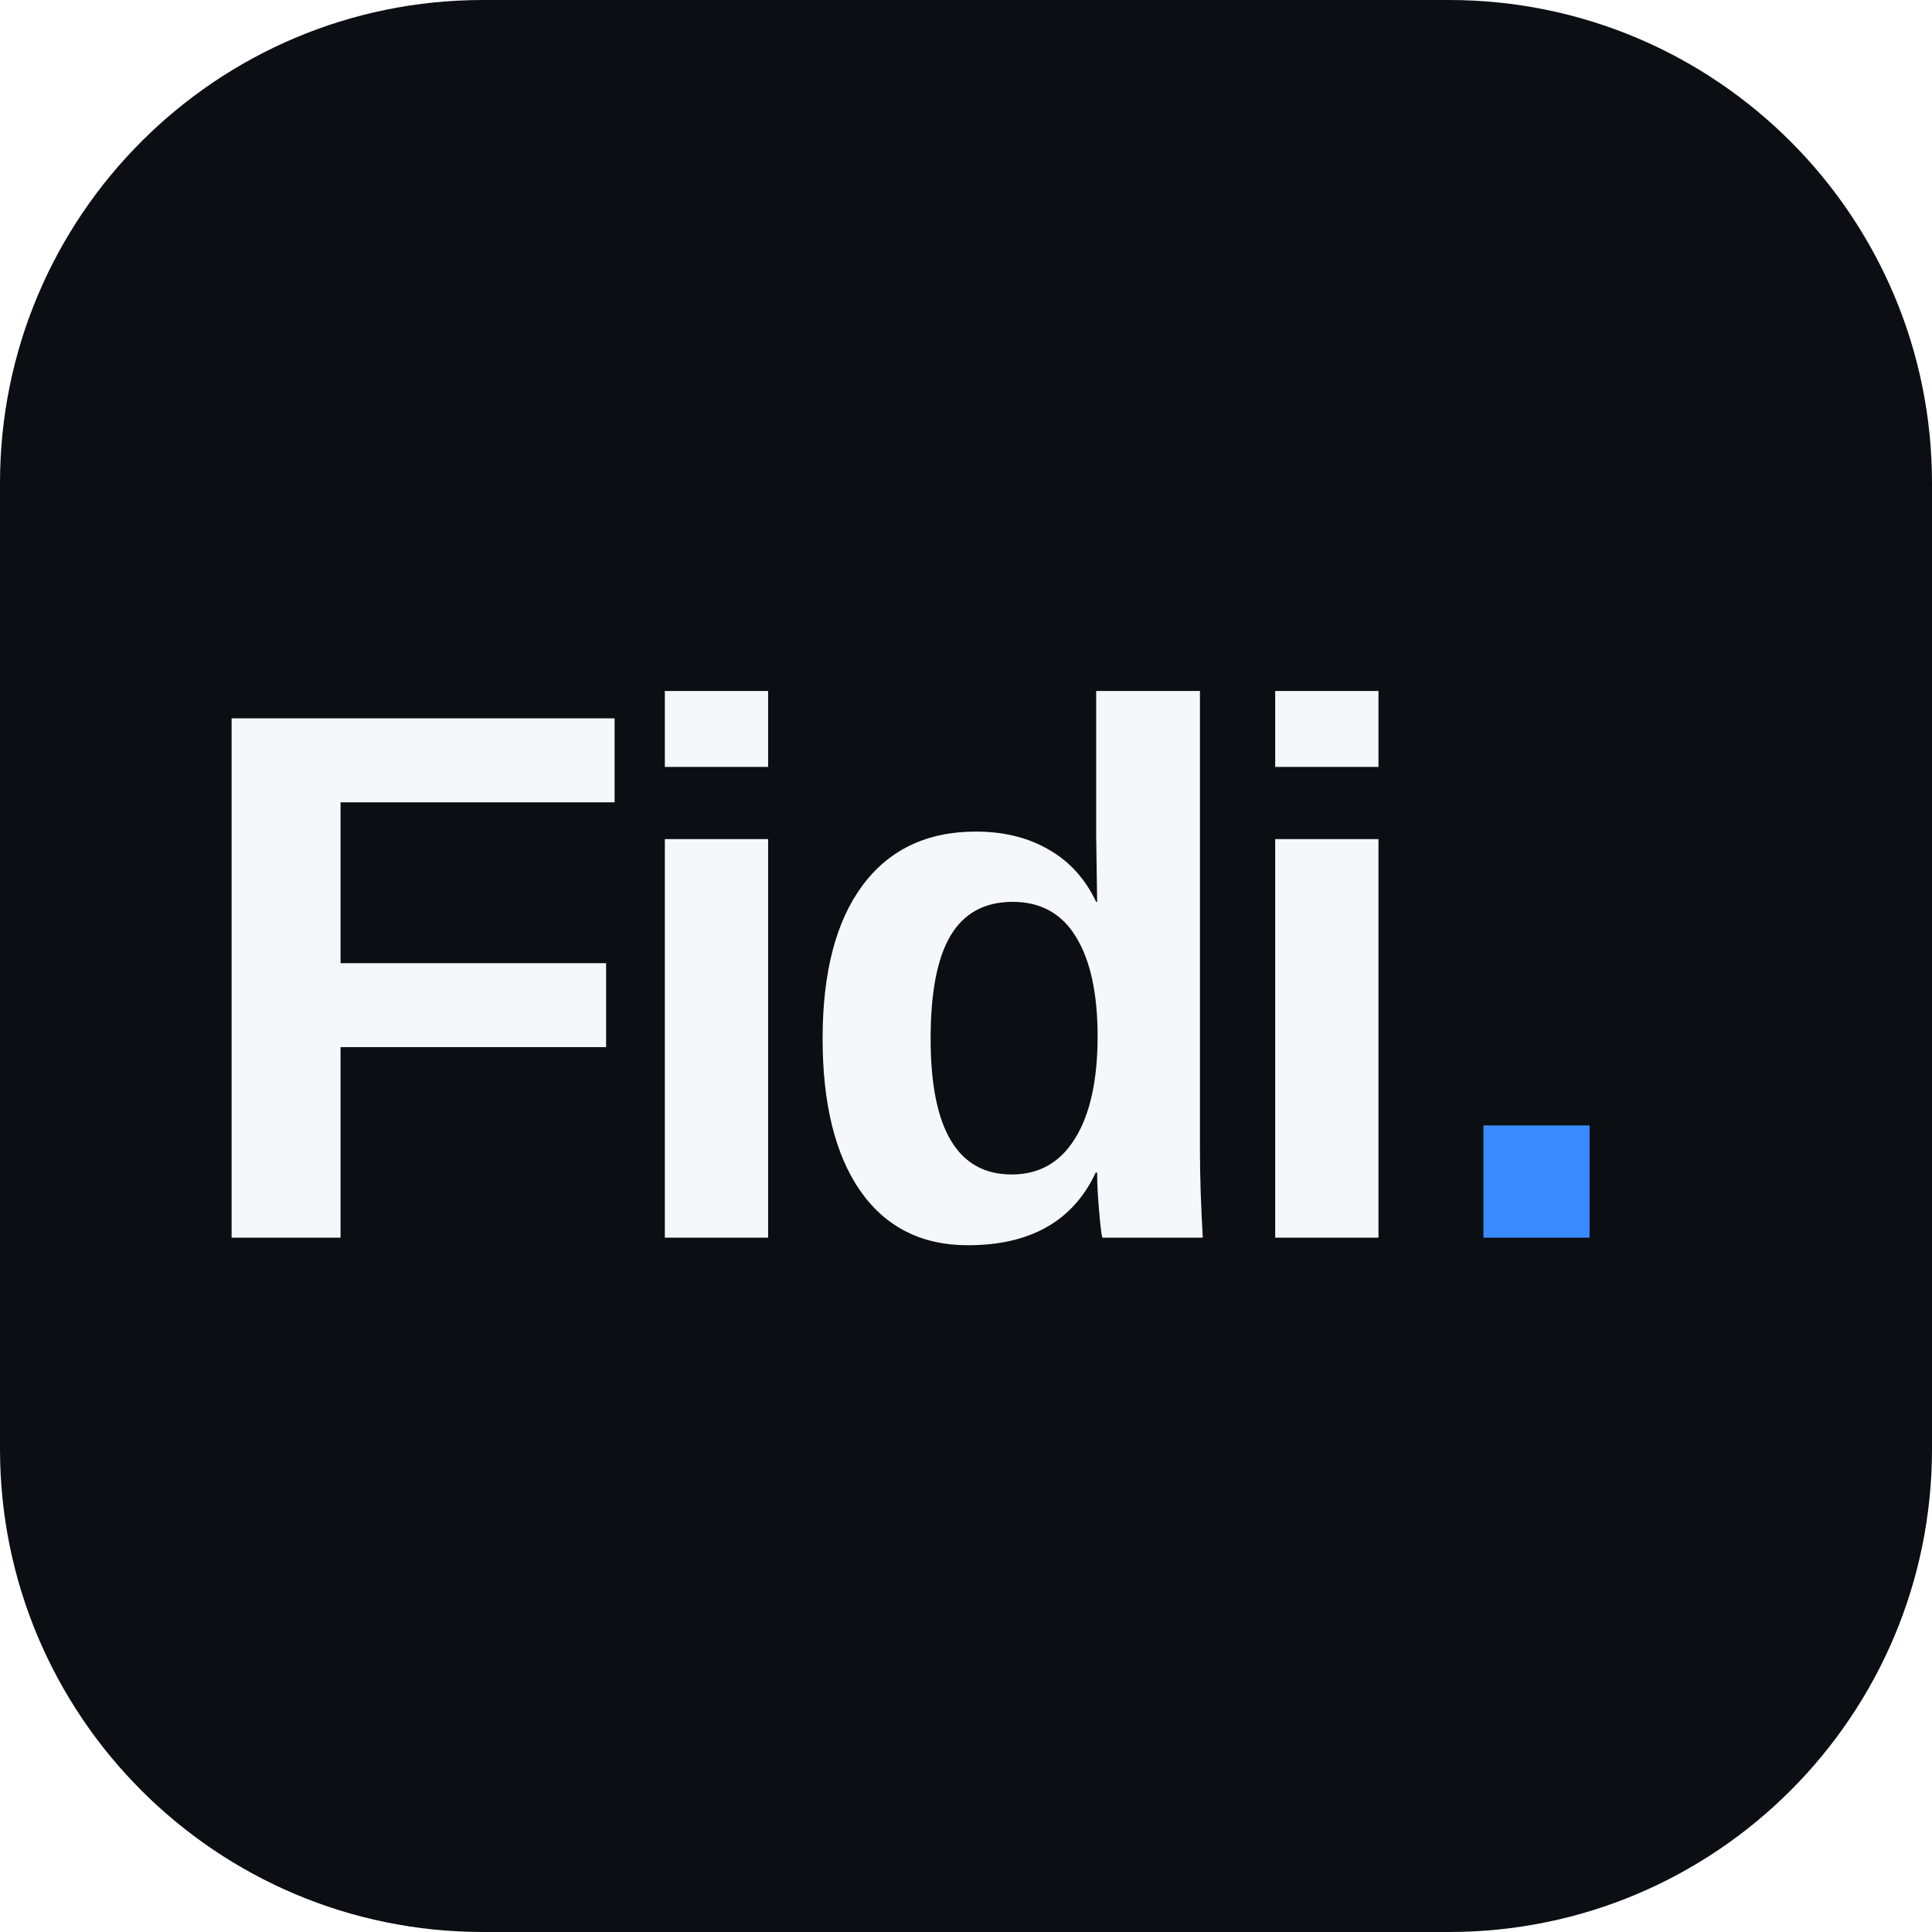
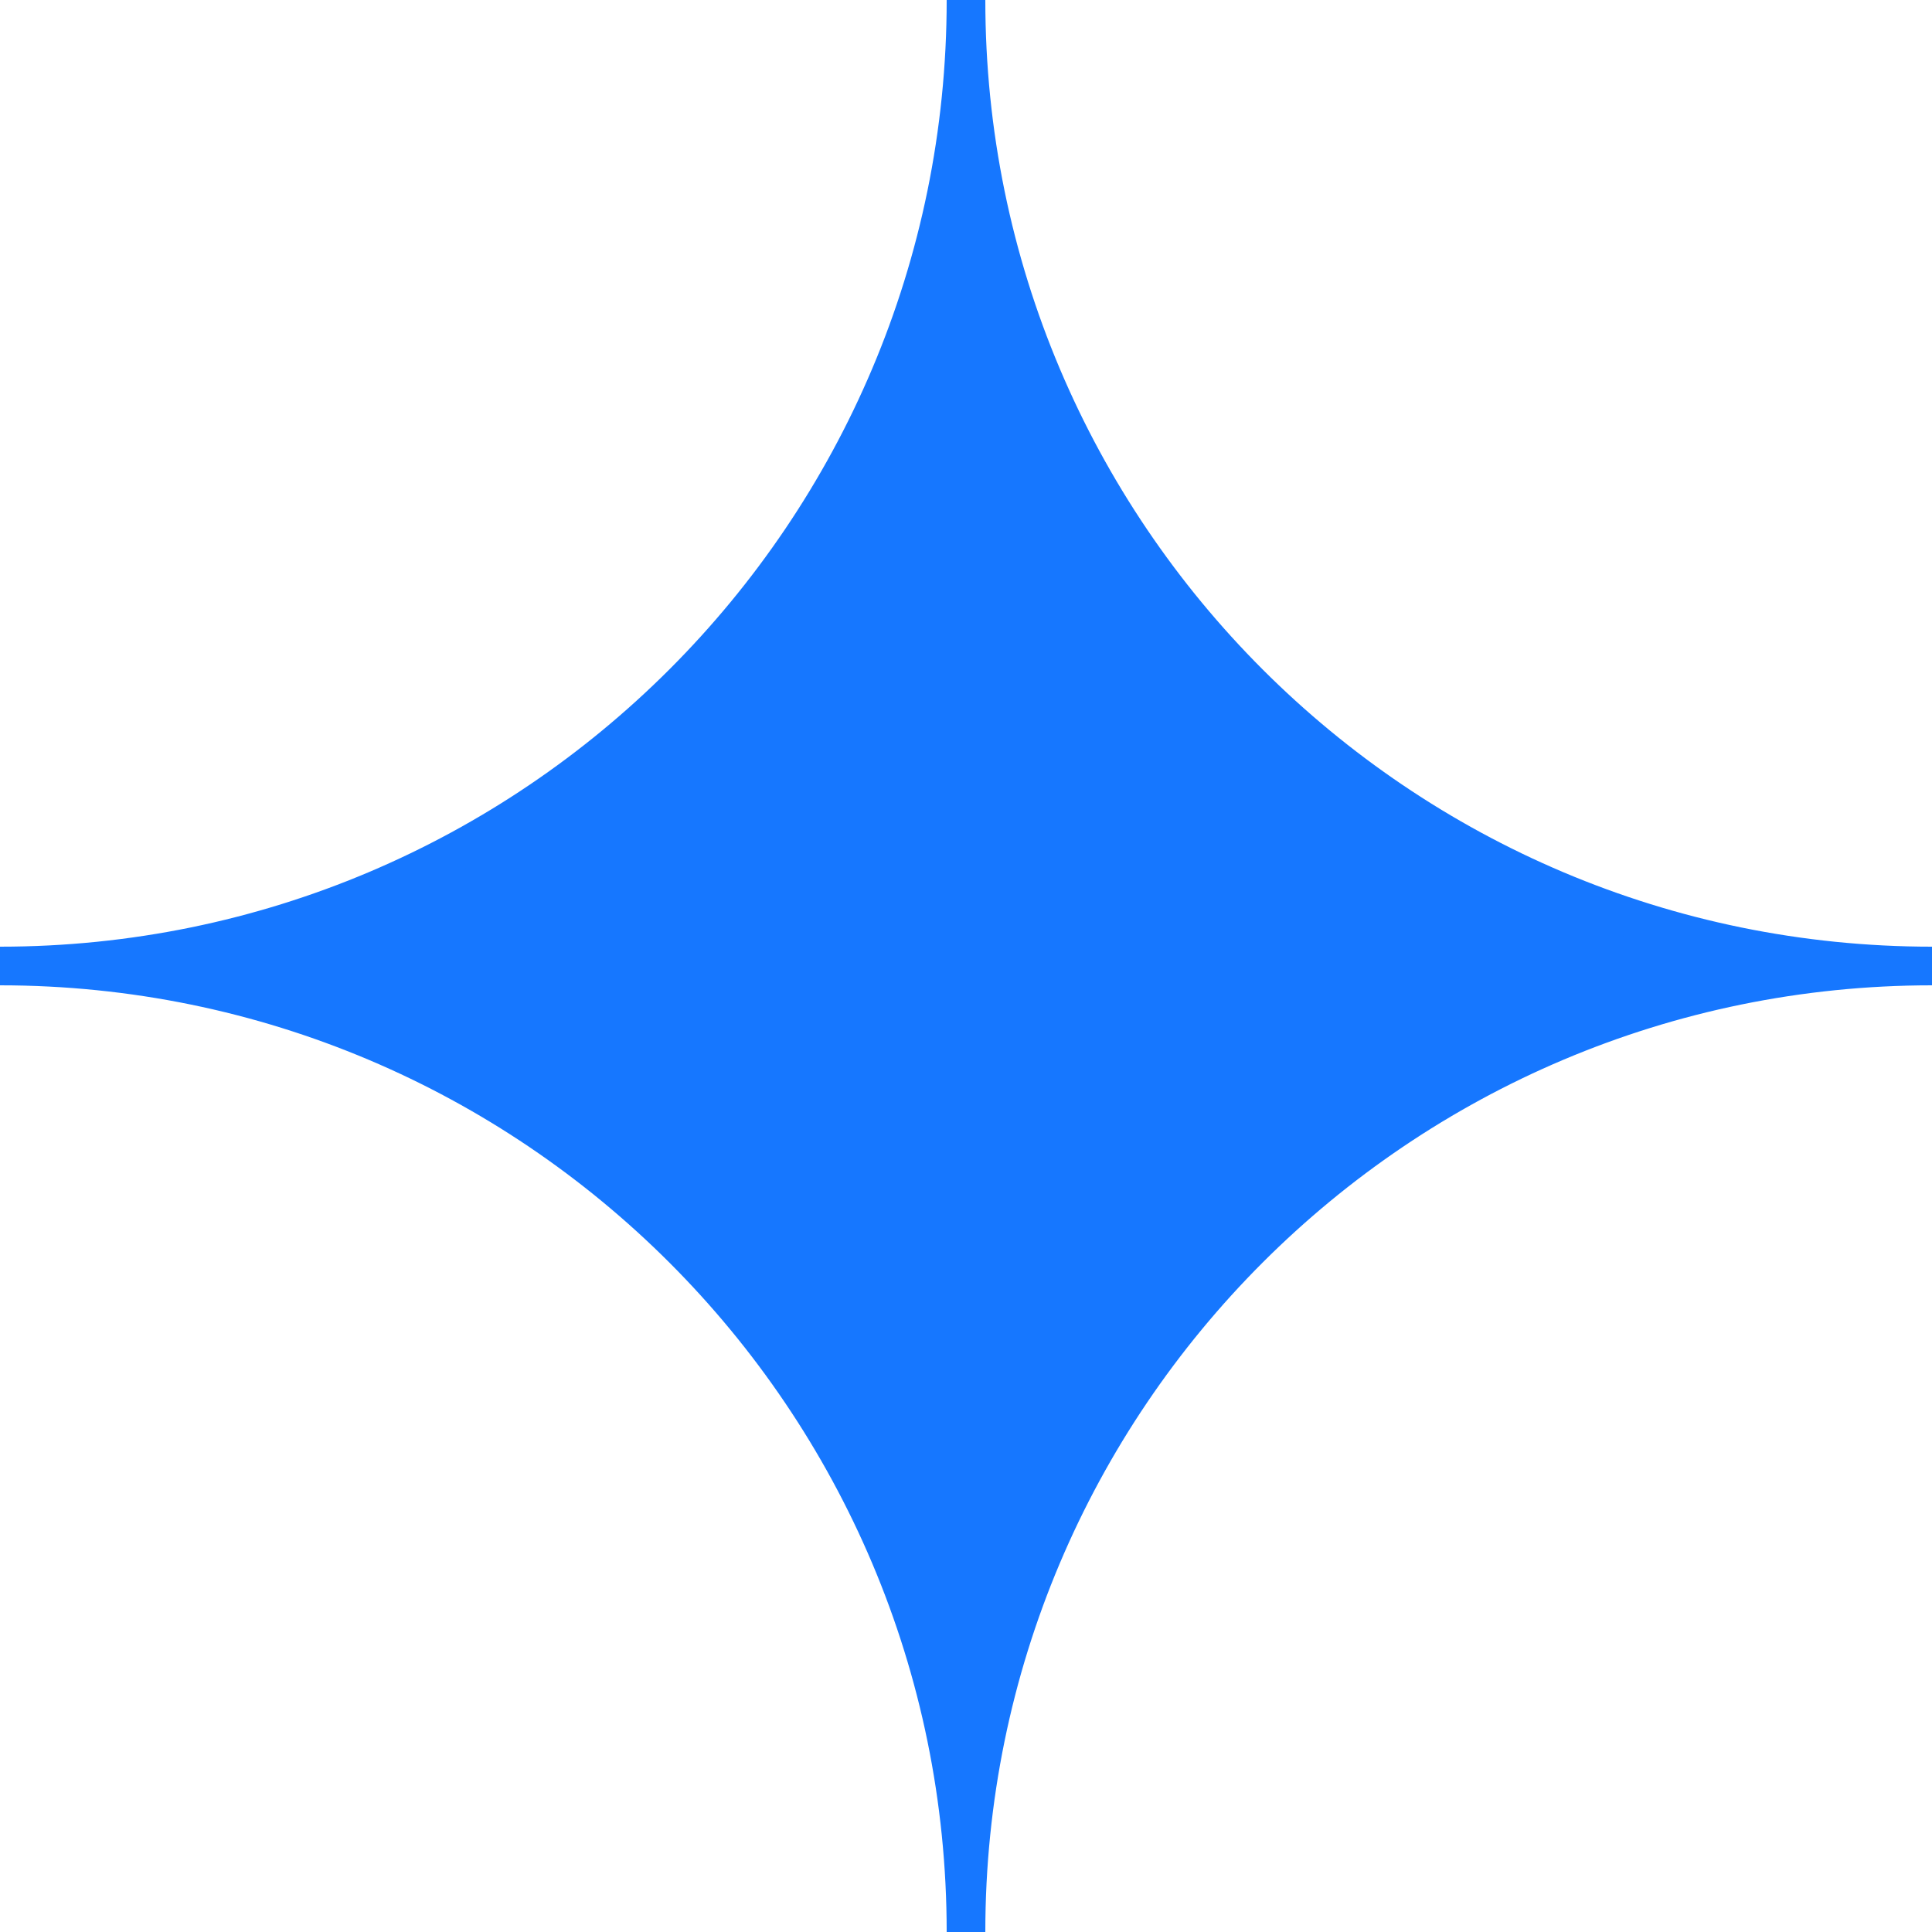
- <svg xmlns="http://www.w3.org/2000/svg" viewBox="0 0 64 64">
-   <rect width="64" height="64" rx="16" fill="#0b0e13" />
-   <text x="6" y="41" fill="#f5f7fb" font-family="Arial,sans-serif" font-size="25" font-weight="700" letter-spacing="-1">Fidi<tspan fill="#398bff">.</tspan>
-   </text>
+ <svg xmlns="http://www.w3.org/2000/svg" width="100" height="100" viewBox="0 0 100 100" fill="none">
+   <path d="M0 50C27.614 50 50 27.614 50 0C50 27.614 72.386 50 100 50C72.386 50 50 72.386 50 100C50 72.386 27.614 50 0 50Z" fill="#1677FF" stroke="#1677FF" stroke-width="2" />
</svg>
